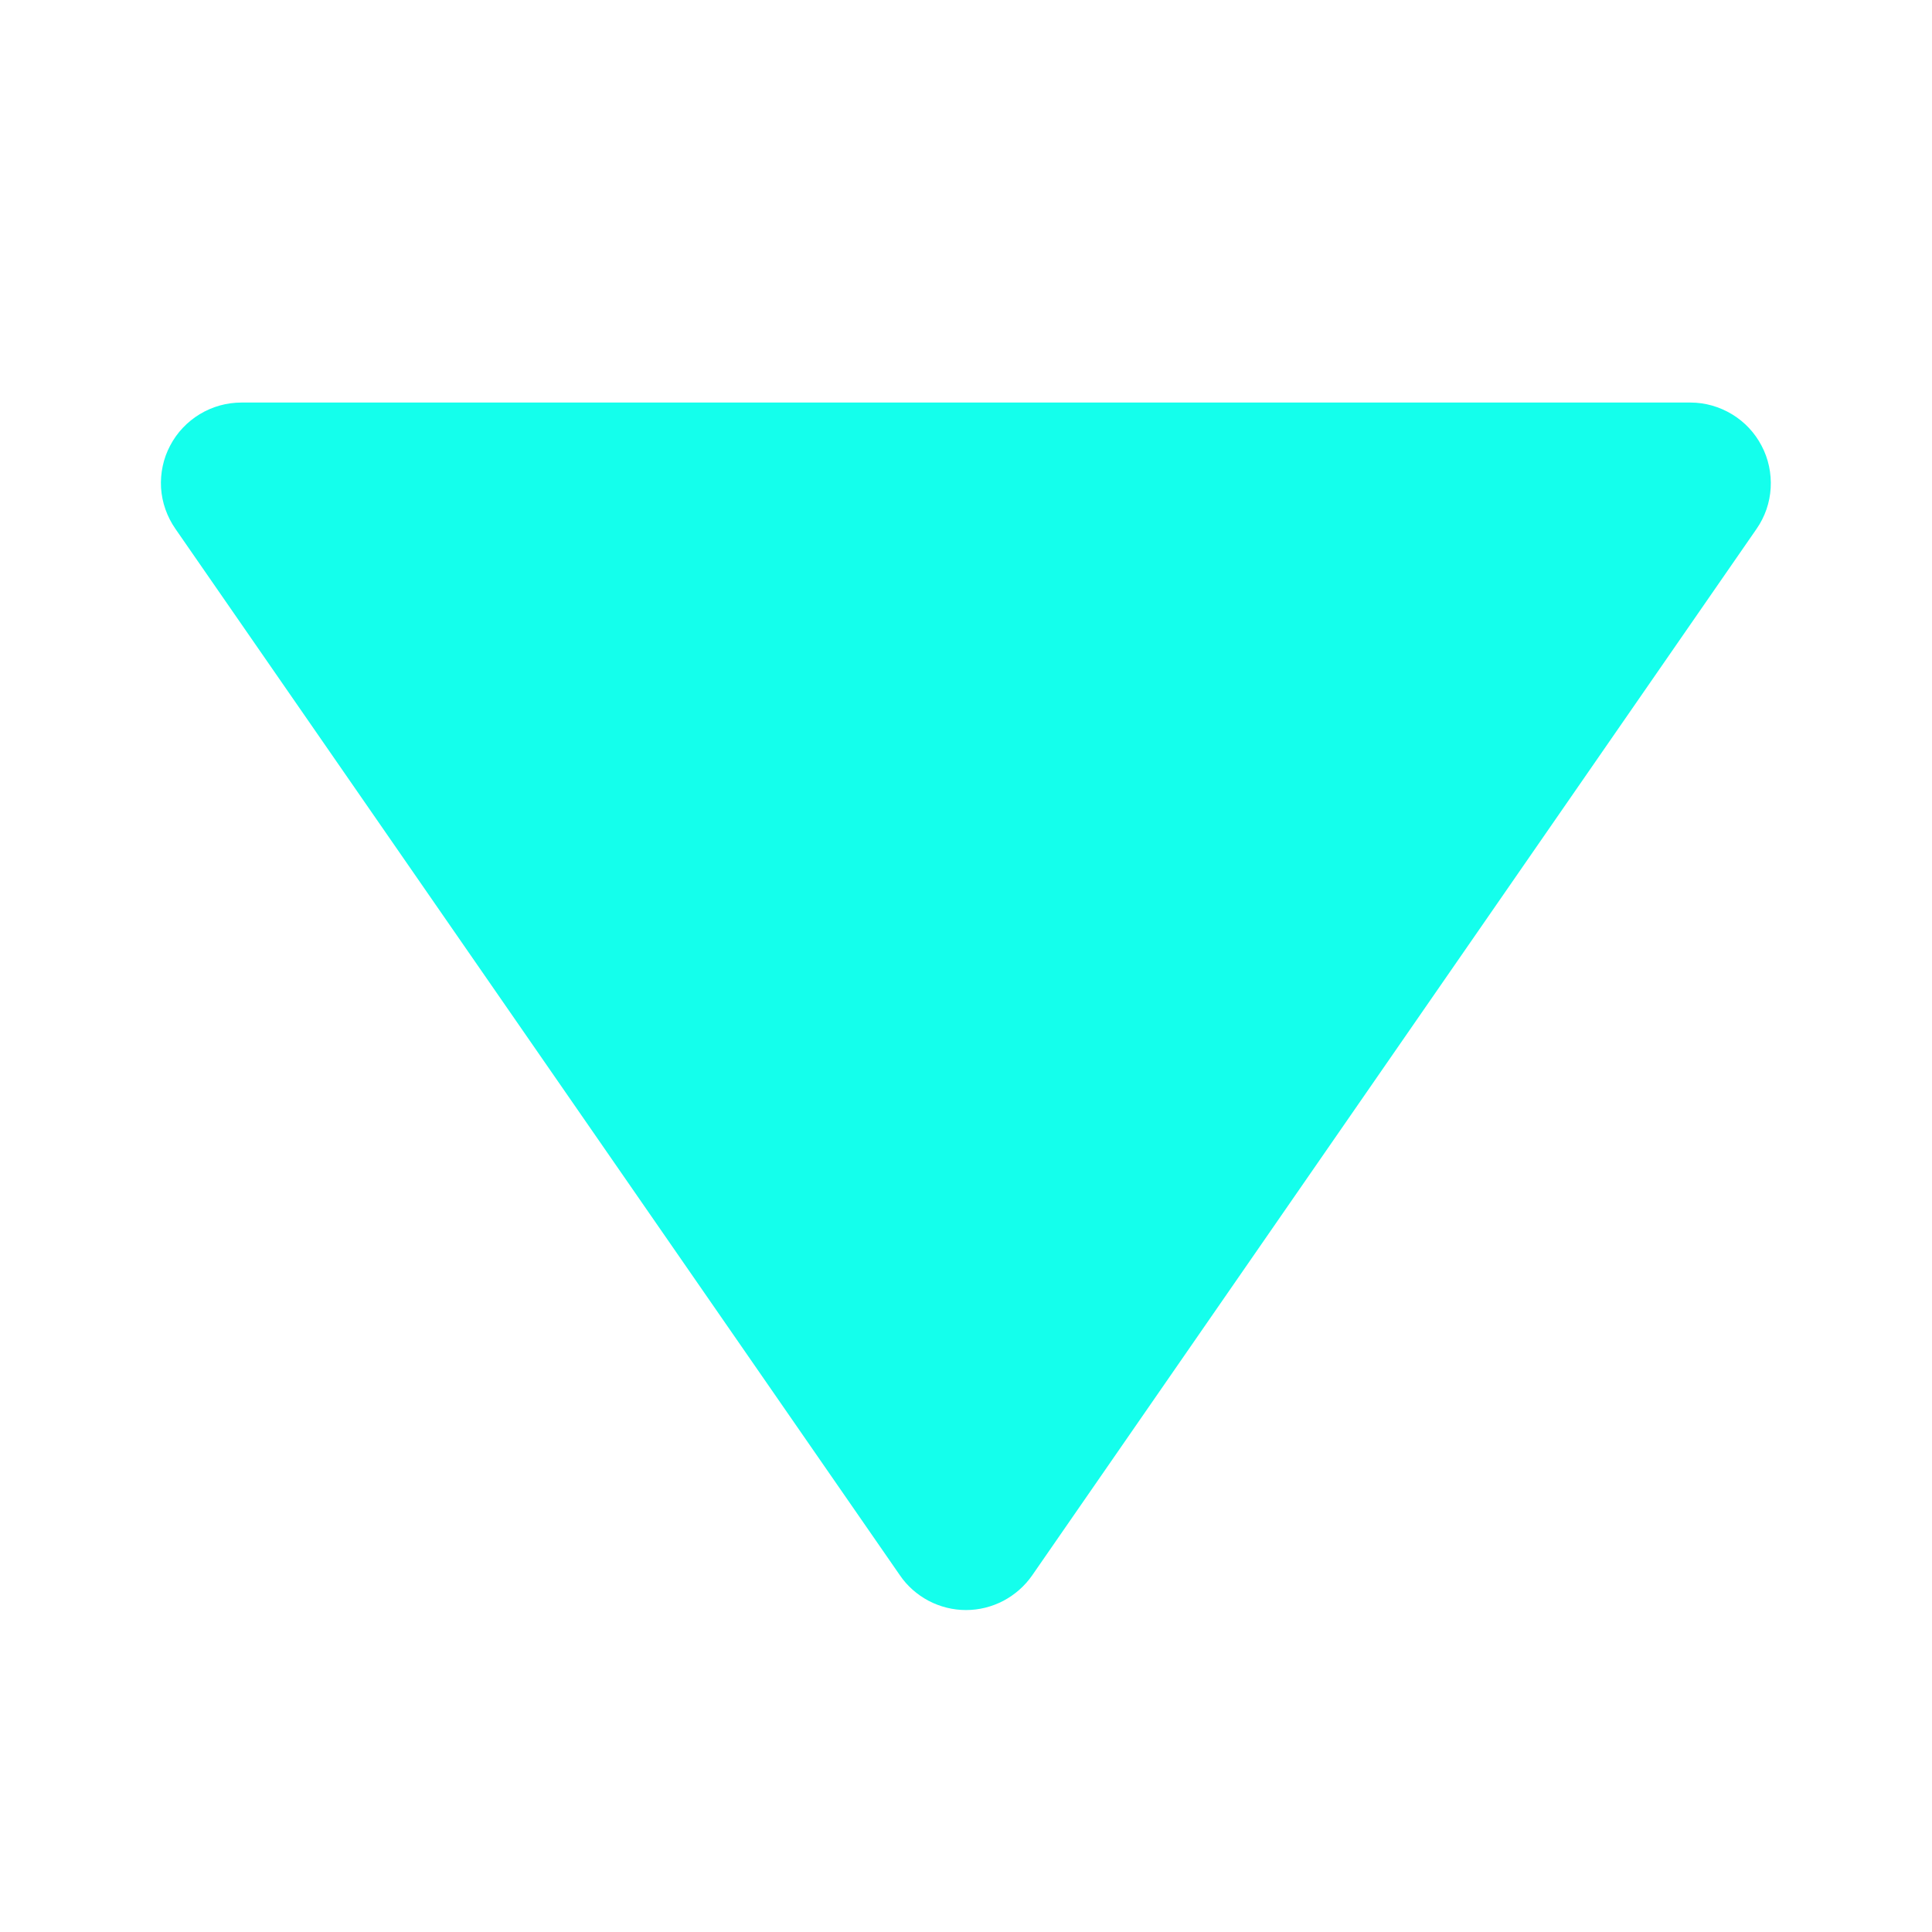
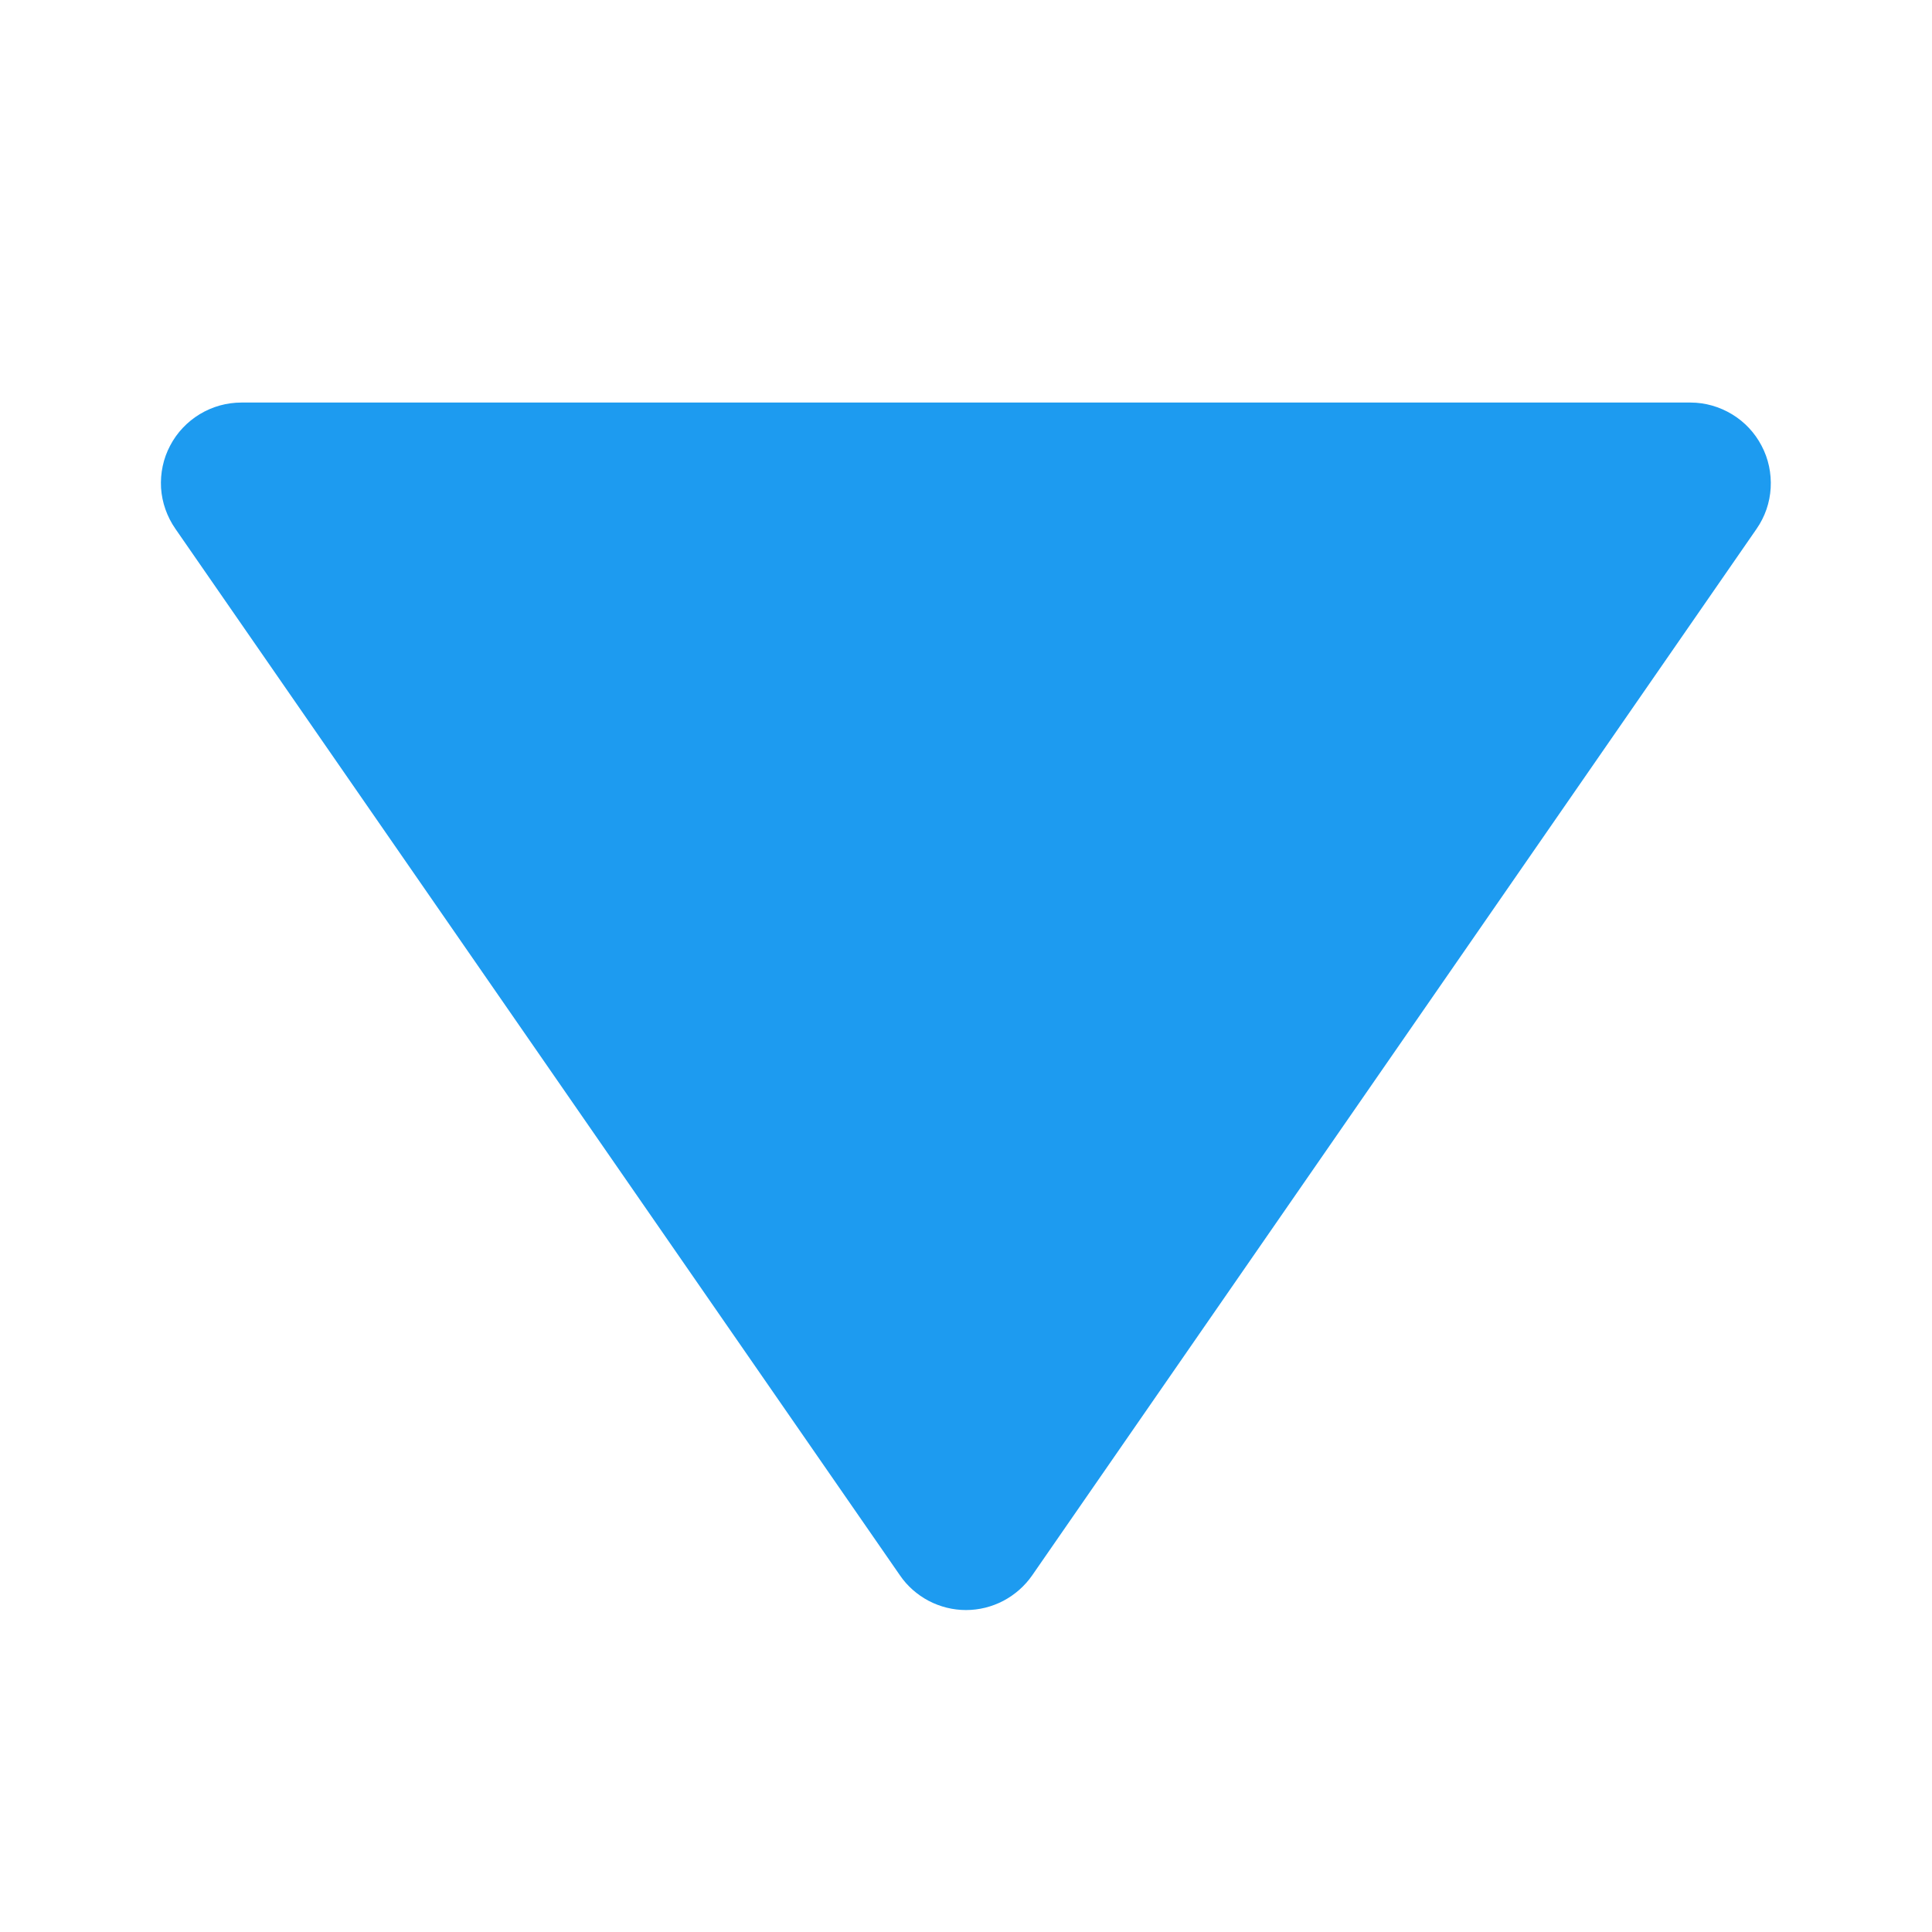
<svg xmlns="http://www.w3.org/2000/svg" width="14" height="14" viewBox="0 0 14 14" fill="none">
-   <path d="M7.48 11.415C7.426 11.493 7.354 11.556 7.271 11.6C7.187 11.644 7.094 11.667 7 11.667C6.906 11.667 6.813 11.644 6.729 11.6C6.646 11.556 6.574 11.493 6.521 11.415L1.271 3.832C1.21 3.744 1.174 3.642 1.167 3.536C1.161 3.429 1.183 3.323 1.233 3.229C1.282 3.135 1.357 3.056 1.448 3.001C1.539 2.946 1.643 2.917 1.75 2.917H12.25C12.356 2.917 12.46 2.947 12.551 3.002C12.642 3.057 12.716 3.136 12.765 3.23C12.815 3.324 12.837 3.43 12.831 3.536C12.825 3.642 12.79 3.744 12.729 3.832L7.48 11.415Z" fill="#14FFEC" />
+   <path d="M7.48 11.415C7.426 11.493 7.354 11.556 7.271 11.6C7.187 11.644 7.094 11.667 7 11.667C6.906 11.667 6.813 11.644 6.729 11.6C6.646 11.556 6.574 11.493 6.521 11.415L1.271 3.832C1.21 3.744 1.174 3.642 1.167 3.536C1.161 3.429 1.183 3.323 1.233 3.229C1.282 3.135 1.357 3.056 1.448 3.001C1.539 2.946 1.643 2.917 1.75 2.917H12.25C12.356 2.917 12.46 2.947 12.551 3.002C12.642 3.057 12.716 3.136 12.765 3.23C12.815 3.324 12.837 3.43 12.831 3.536C12.825 3.642 12.79 3.744 12.729 3.832L7.48 11.415Z" fill="#1d9bf0" />
</svg>
